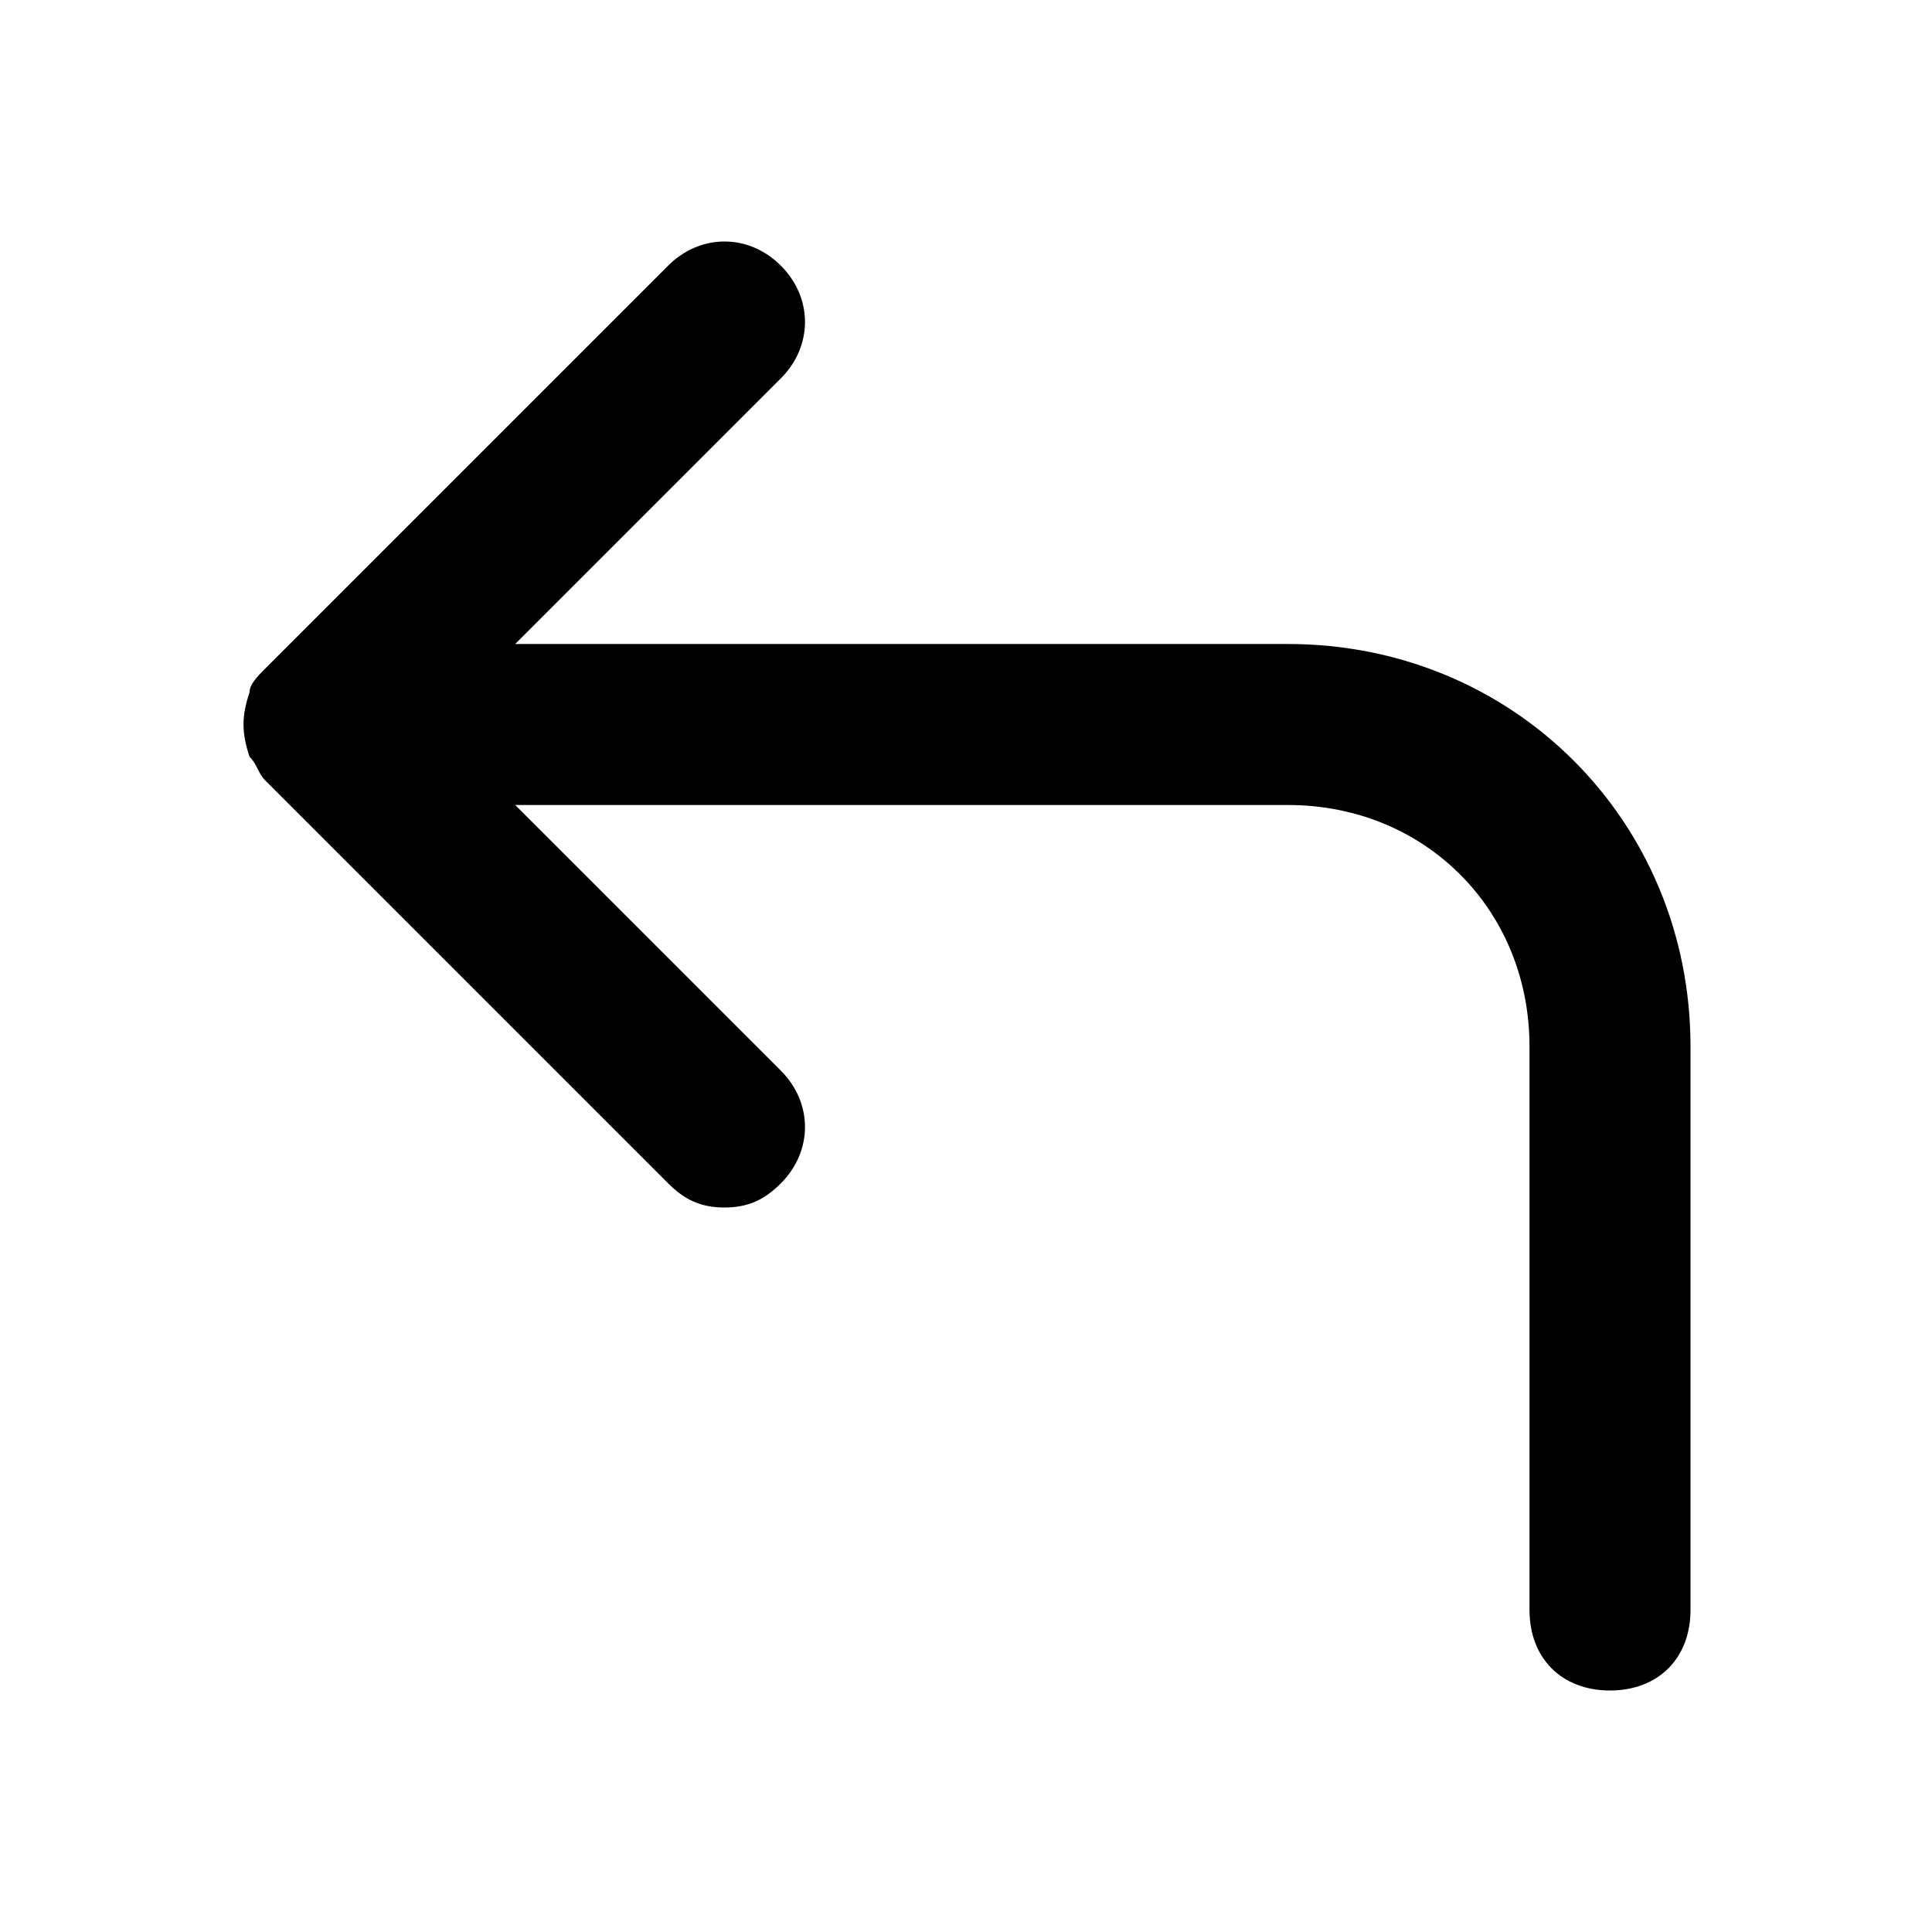
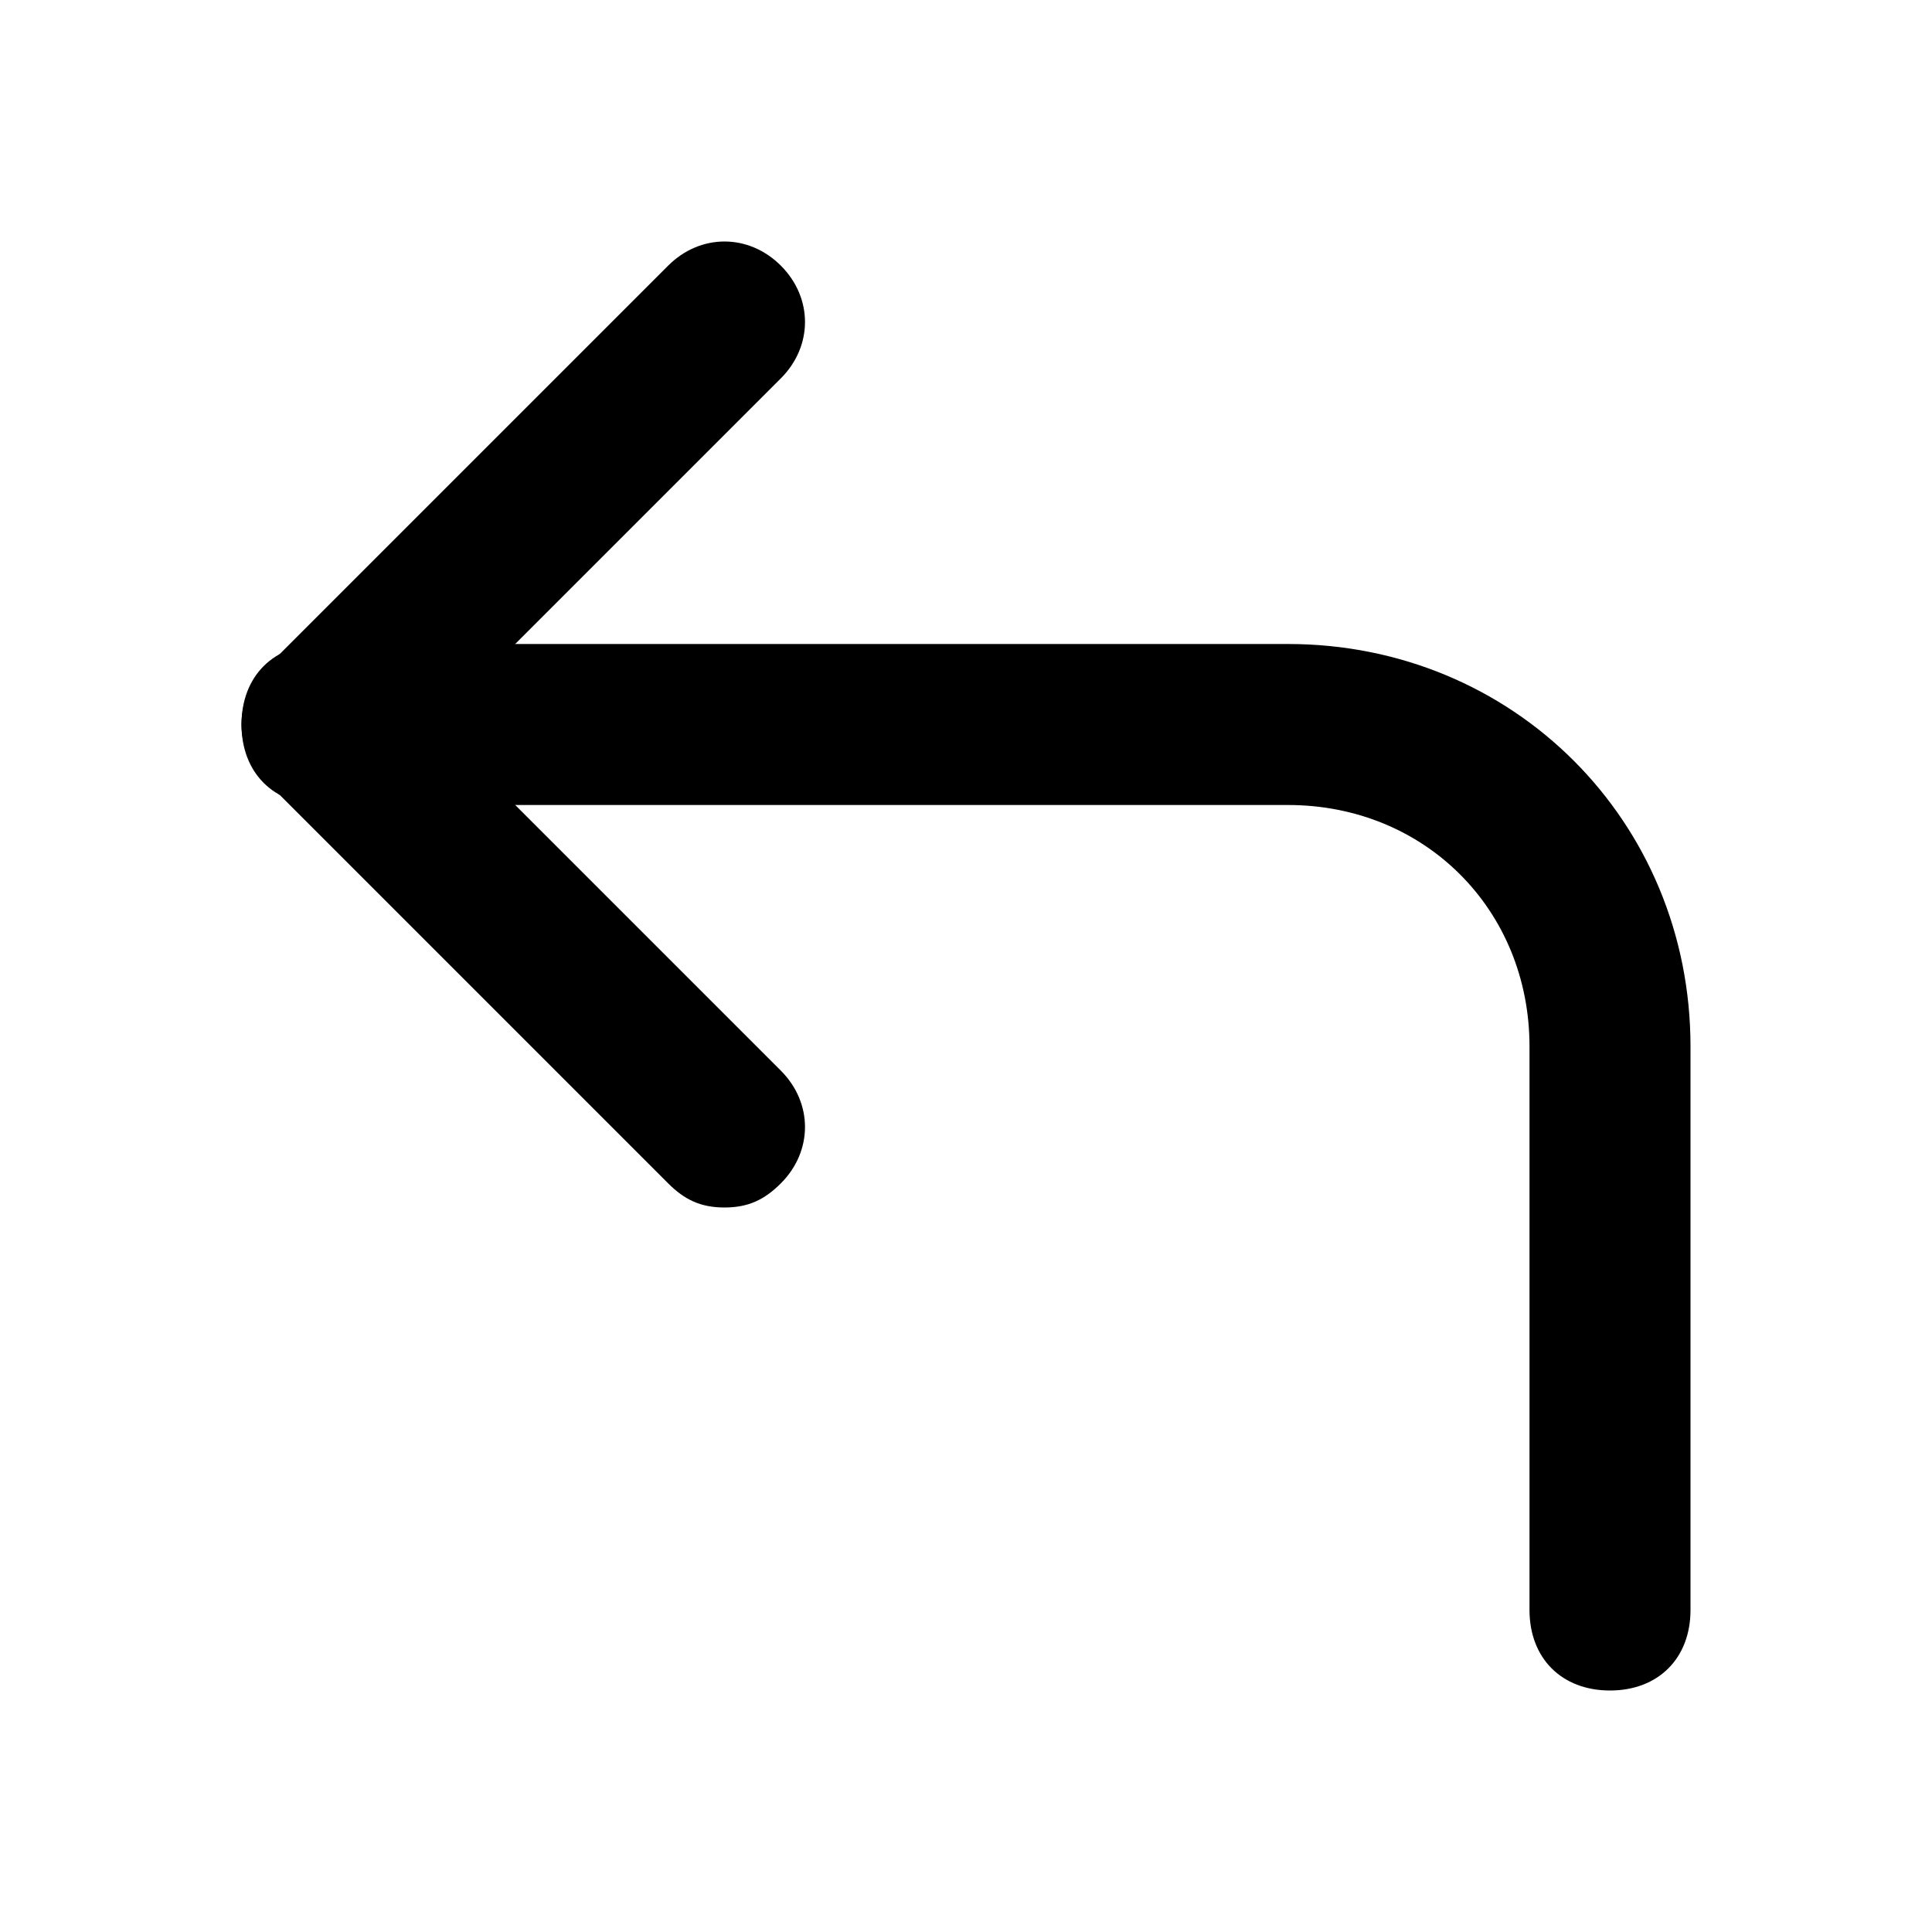
- <svg xmlns="http://www.w3.org/2000/svg" version="1.1" width="24" height="24" viewBox="0 0 24 24">
-   <path d="M16 8h-9.6l3.3-3.3c0.4-0.4 0.4-1 0-1.4s-1-0.4-1.4 0l-5 5c-0.1 0.1-0.2 0.2-0.2 0.3-0.1 0.3-0.1 0.5 0 0.8 0.1 0.1 0.1 0.2 0.2 0.3l5 5c0.2 0.2 0.4 0.3 0.7 0.3s0.5-0.1 0.7-0.3c0.4-0.4 0.4-1 0-1.4l-3.3-3.3h9.6c1.7 0 3 1.3 3 3v7c0 0.6 0.4 1 1 1s1-0.4 1-1v-7c0-2.8-2.2-5-5-5z" />
+ <svg xmlns="http://www.w3.org/2000/svg" version="1.1" id="Слой_1" x="0px" y="0px" viewBox="0 0 24 24" style="enable-background:new 0 0 24 24;" xml:space="preserve">
+   <g>
+     <path d="M9,15c-0.3,0-0.5-0.1-0.7-0.3l-5-5c-0.4-0.4-0.4-1,0-1.4l5-5c0.4-0.4,1-0.4,1.4,0s0.4,1,0,1.4L5.4,9l4.3,4.3   c0.4,0.4,0.4,1,0,1.4C9.5,14.9,9.3,15,9,15z" />
+   </g>
+   <g>
+     <path d="M20,21c-0.6,0-1-0.4-1-1v-7c0-1.7-1.3-3-3-3H4c-0.6,0-1-0.4-1-1s0.4-1,1-1h12c2.8,0,5,2.2,5,5v7C21,20.6,20.6,21,20,21z" />
+   </g>
</svg>
